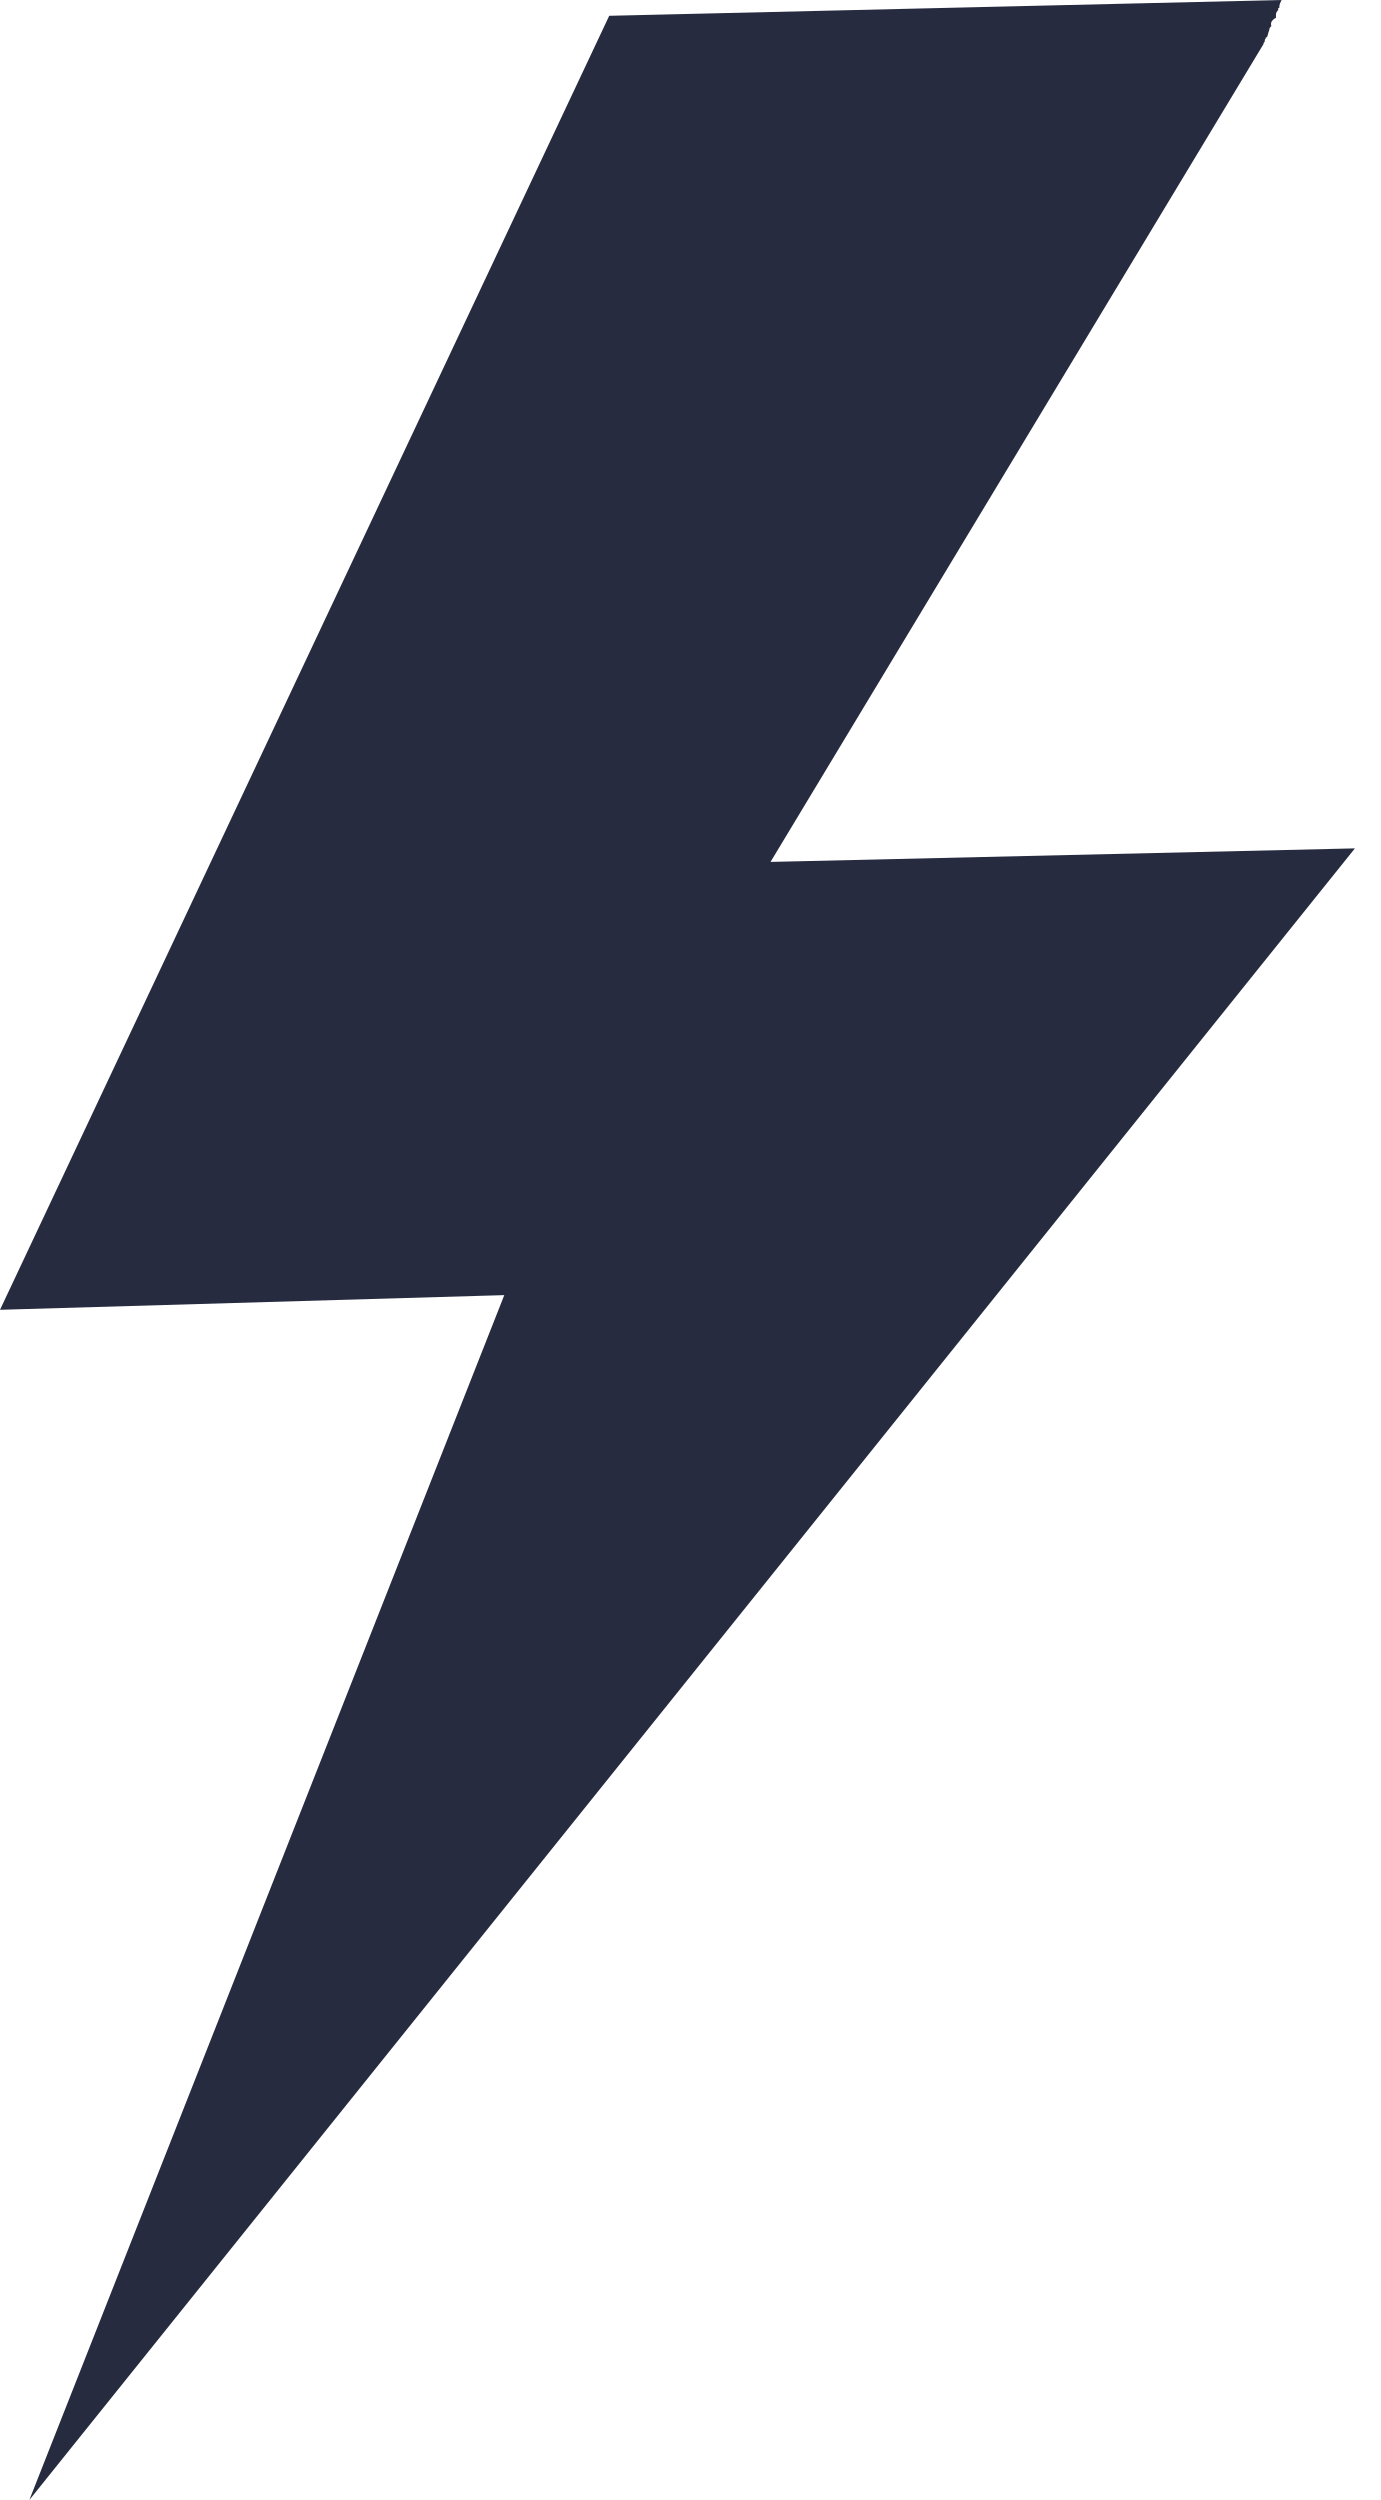
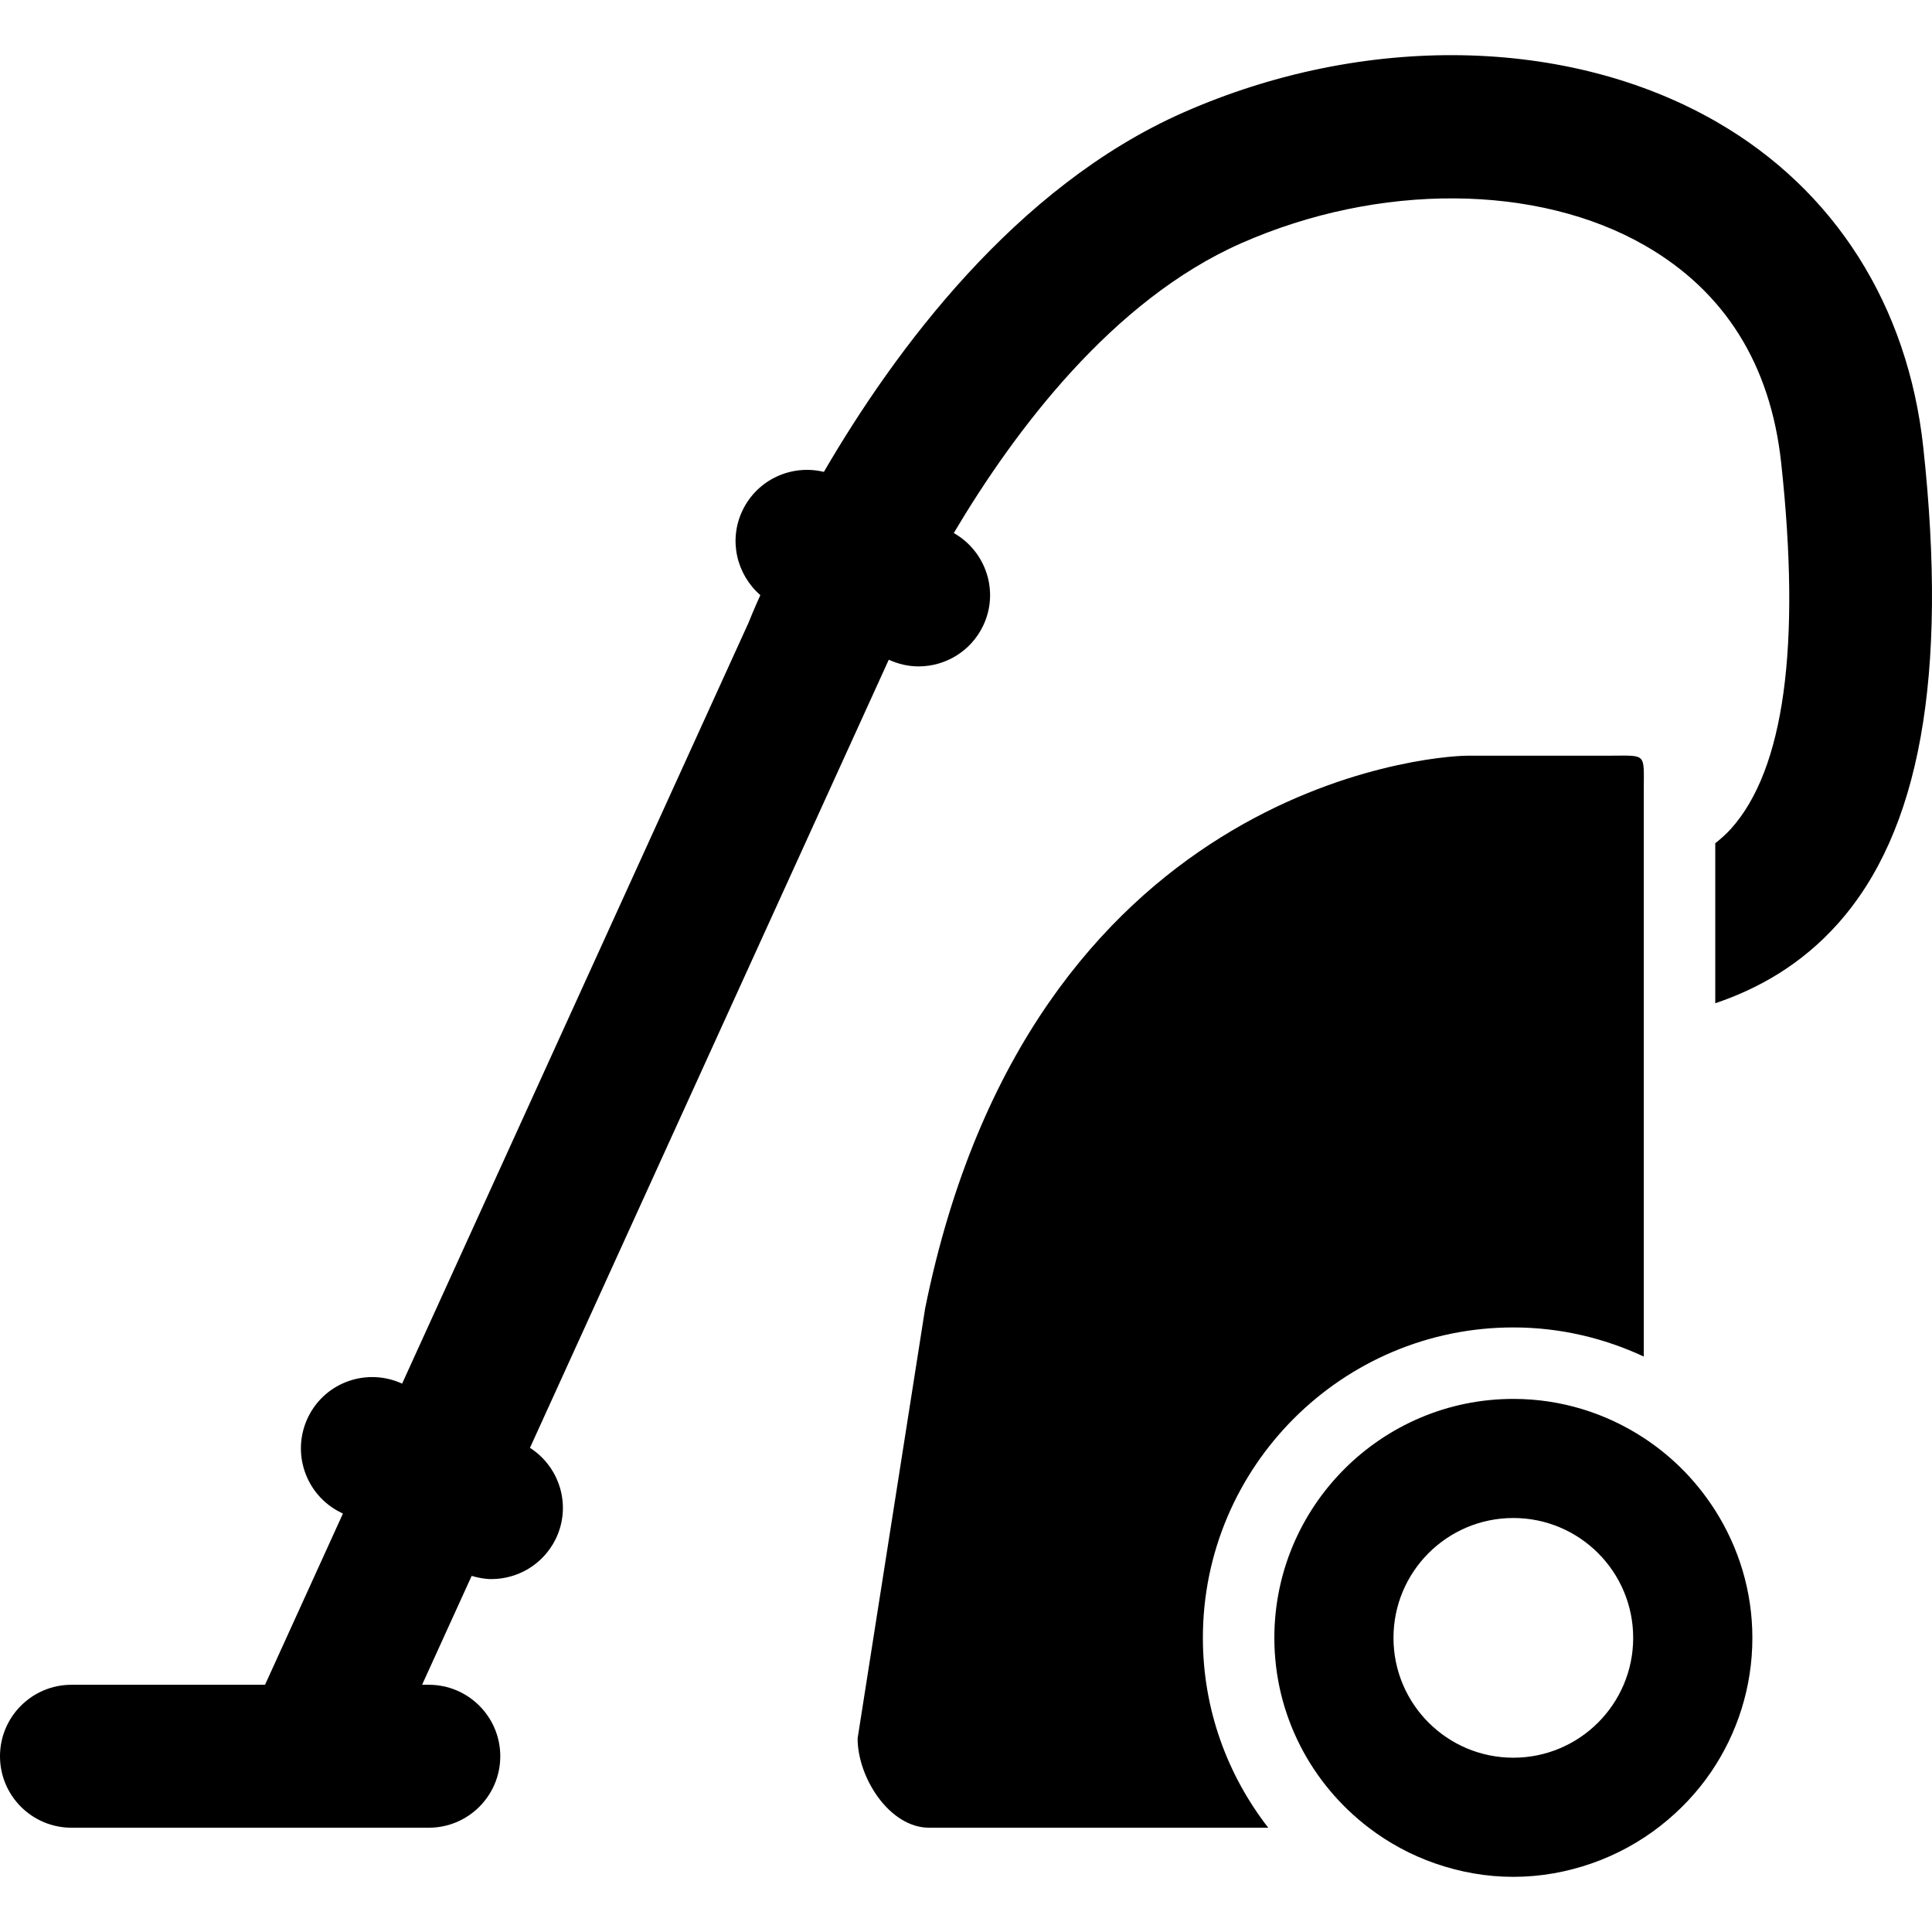
- <svg xmlns="http://www.w3.org/2000/svg" version="1.1" id="Layer_1" x="0px" y="0px" viewBox="0 0 122.4 221.6" style="enable-background:new 0 0 122.4 221.6;" xml:space="preserve">
-   <style type="text/css">
- 	.st0{fill:#F8BD7A;}
- 	.st1{fill:#262B40;}
- </style>
-   <path class="st0" d="M914.3,109.3L912,109c0.2,1.2,0.3,2.5,0.5,3.8C913,111.6,913.6,110.4,914.3,109.3z" />
-   <path class="st1" d="M44.7,114.8L2.6,221.6L120.1,75.2l-51.8,1.2L112,3.9c0-0.1,0-0.1,0.1-0.2c0-0.1,0-0.2,0.1-0.3l0,0  c0-0.1,0-0.1,0.1-0.1c0.1-0.2,0.1-0.4,0.2-0.6c0-0.2,0.1-0.3,0.2-0.4c-0.1-0.2,0-0.4,0.1-0.5c0.1-0.1,0.2-0.2,0.3-0.2V1.3  c0-0.2,0.1-0.3,0.2-0.4l0,0V0.8c0-0.1,0-0.1,0.1-0.1l0,0V0.6c0-0.2,0.1-0.4,0.2-0.6L54,1.4L0,116.1L44.7,114.8z" />
+ <svg xmlns="http://www.w3.org/2000/svg" version="1.1" id="Capa_1" x="0px" y="0px" width="517.008px" height="517.008px" viewBox="0 0 517.008 517.008" style="enable-background:new 0 0 517.008 517.008;" xml:space="preserve">
+   <g>
+     <path d="M459.439,32.653c-39.713-22.921-94.458-23.887-142.844-2.515c-44.772,19.785-77.046,63.38-96.123,96.142   c-8.587-2.094-17.777,1.989-21.764,10.299c-3.815,7.946-1.587,17.165,4.762,22.673c-1.74,3.873-2.802,6.474-3.203,7.487   l-92.661,203.528c-9.343-4.304-20.474-0.469-25.083,8.816c-4.695,9.457-0.841,20.933,8.616,25.637l0.631,0.316L70.925,450.85h-51.8   C8.568,450.85,0,459.418,0,469.975S8.568,489.1,19.125,489.1h95.625c10.557,0,19.125-8.568,19.125-19.125   s-8.568-19.125-19.125-19.125h-1.798l13.263-29.137c1.75,0.507,3.519,0.851,5.288,0.851c7.028,0,13.799-3.892,17.146-10.614   c4.38-8.816,1.262-19.307-6.828-24.509l96.018-210.9c2.591,1.195,5.297,1.789,7.984,1.789c7.124,0,13.961-3.997,17.251-10.854   c4.379-9.113,0.822-19.919-7.842-24.834c16.361-27.569,42.554-62.367,76.835-77.514c36.854-16.285,79.35-16.036,108.257,0.65   c21.258,12.269,33.469,31.786,36.318,58.025c5.336,49.142,0.812,82.094-13.406,97.958c-1.311,1.463-2.754,2.716-4.227,3.901v42.811   c11.781-3.978,23.093-10.47,32.694-21.17c22.108-24.624,29.614-66.374,22.969-127.622   C510.561,81.728,490.938,50.822,459.439,32.653z" />
+     <path d="M404.972,355.225c12.479,0,24.279,2.84,34.903,7.793V272.93v-38.804v-22.338c0-10.566,1.004-9.562-9.562-9.562h-37.456   c-10.566,0-117.141,8.769-145.293,147.931L229.5,465.193c0,10.566,8.559,23.906,19.125,23.906h90.758   c-10.921-14.066-17.49-31.661-17.49-50.796C321.893,392.489,359.168,355.225,404.972,355.225z" />
+     <path d="M449.438,392.441c-2.936-2.84-6.13-5.402-9.562-7.649c-10.05-6.579-22.032-10.442-34.903-10.442   c-35.267,0-63.954,28.688-63.954,63.954c0,20.712,9.945,39.11,25.265,50.796c5.336,4.073,11.312,7.315,17.767,9.562   c6.569,2.285,13.589,3.586,20.923,3.586c7.335,0,14.354-1.301,20.923-3.586c6.771-2.353,13.034-5.805,18.561-10.155   c5.202-4.093,9.783-8.941,13.503-14.43c6.923-10.223,10.978-22.539,10.978-35.783c0-12.526-3.672-24.184-9.916-34.052   C456.274,399.938,453.081,395.971,449.438,392.441z M404.972,406.222c17.71,0,32.073,14.362,32.073,32.072   s-14.363,32.073-32.073,32.073s-32.072-14.363-32.072-32.073S387.253,406.222,404.972,406.222z" />
+   </g>
+   <g>
+ </g>
+   <g>
+ </g>
+   <g>
+ </g>
+   <g>
+ </g>
+   <g>
+ </g>
+   <g>
+ </g>
+   <g>
+ </g>
+   <g>
+ </g>
+   <g>
+ </g>
+   <g>
+ </g>
+   <g>
+ </g>
+   <g>
+ </g>
+   <g>
+ </g>
+   <g>
+ </g>
+   <g>
+ </g>
</svg>
